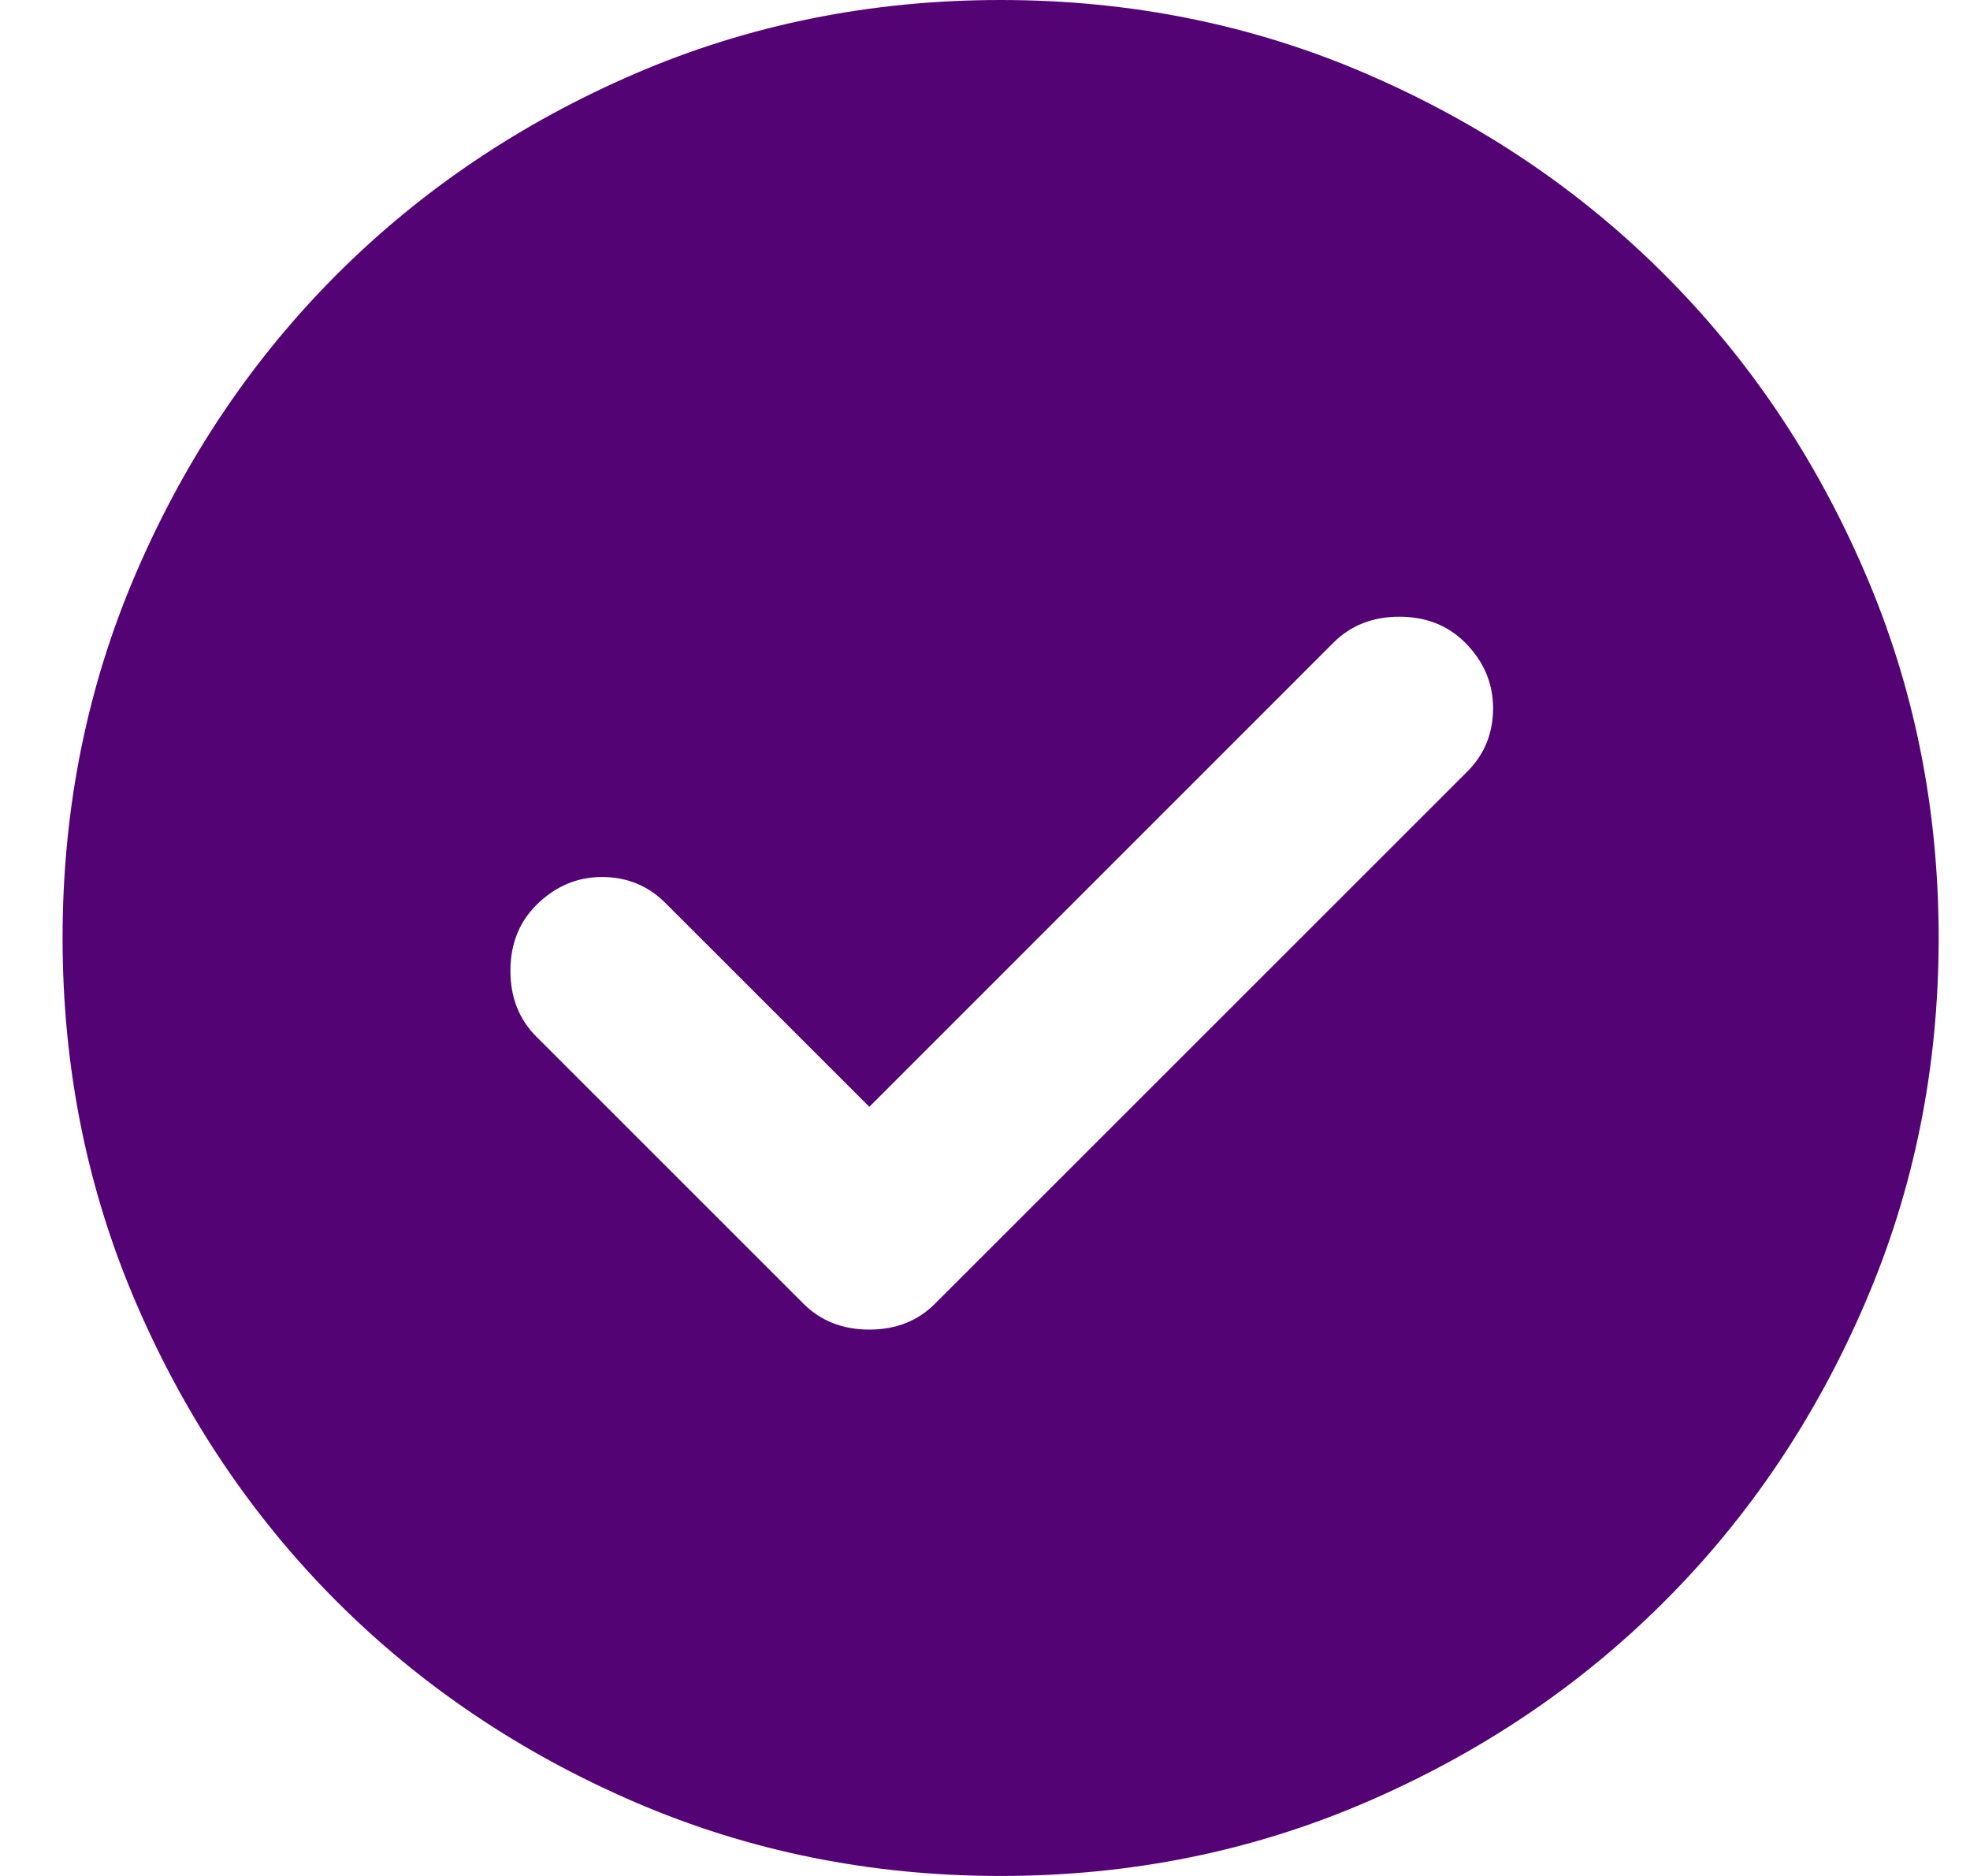
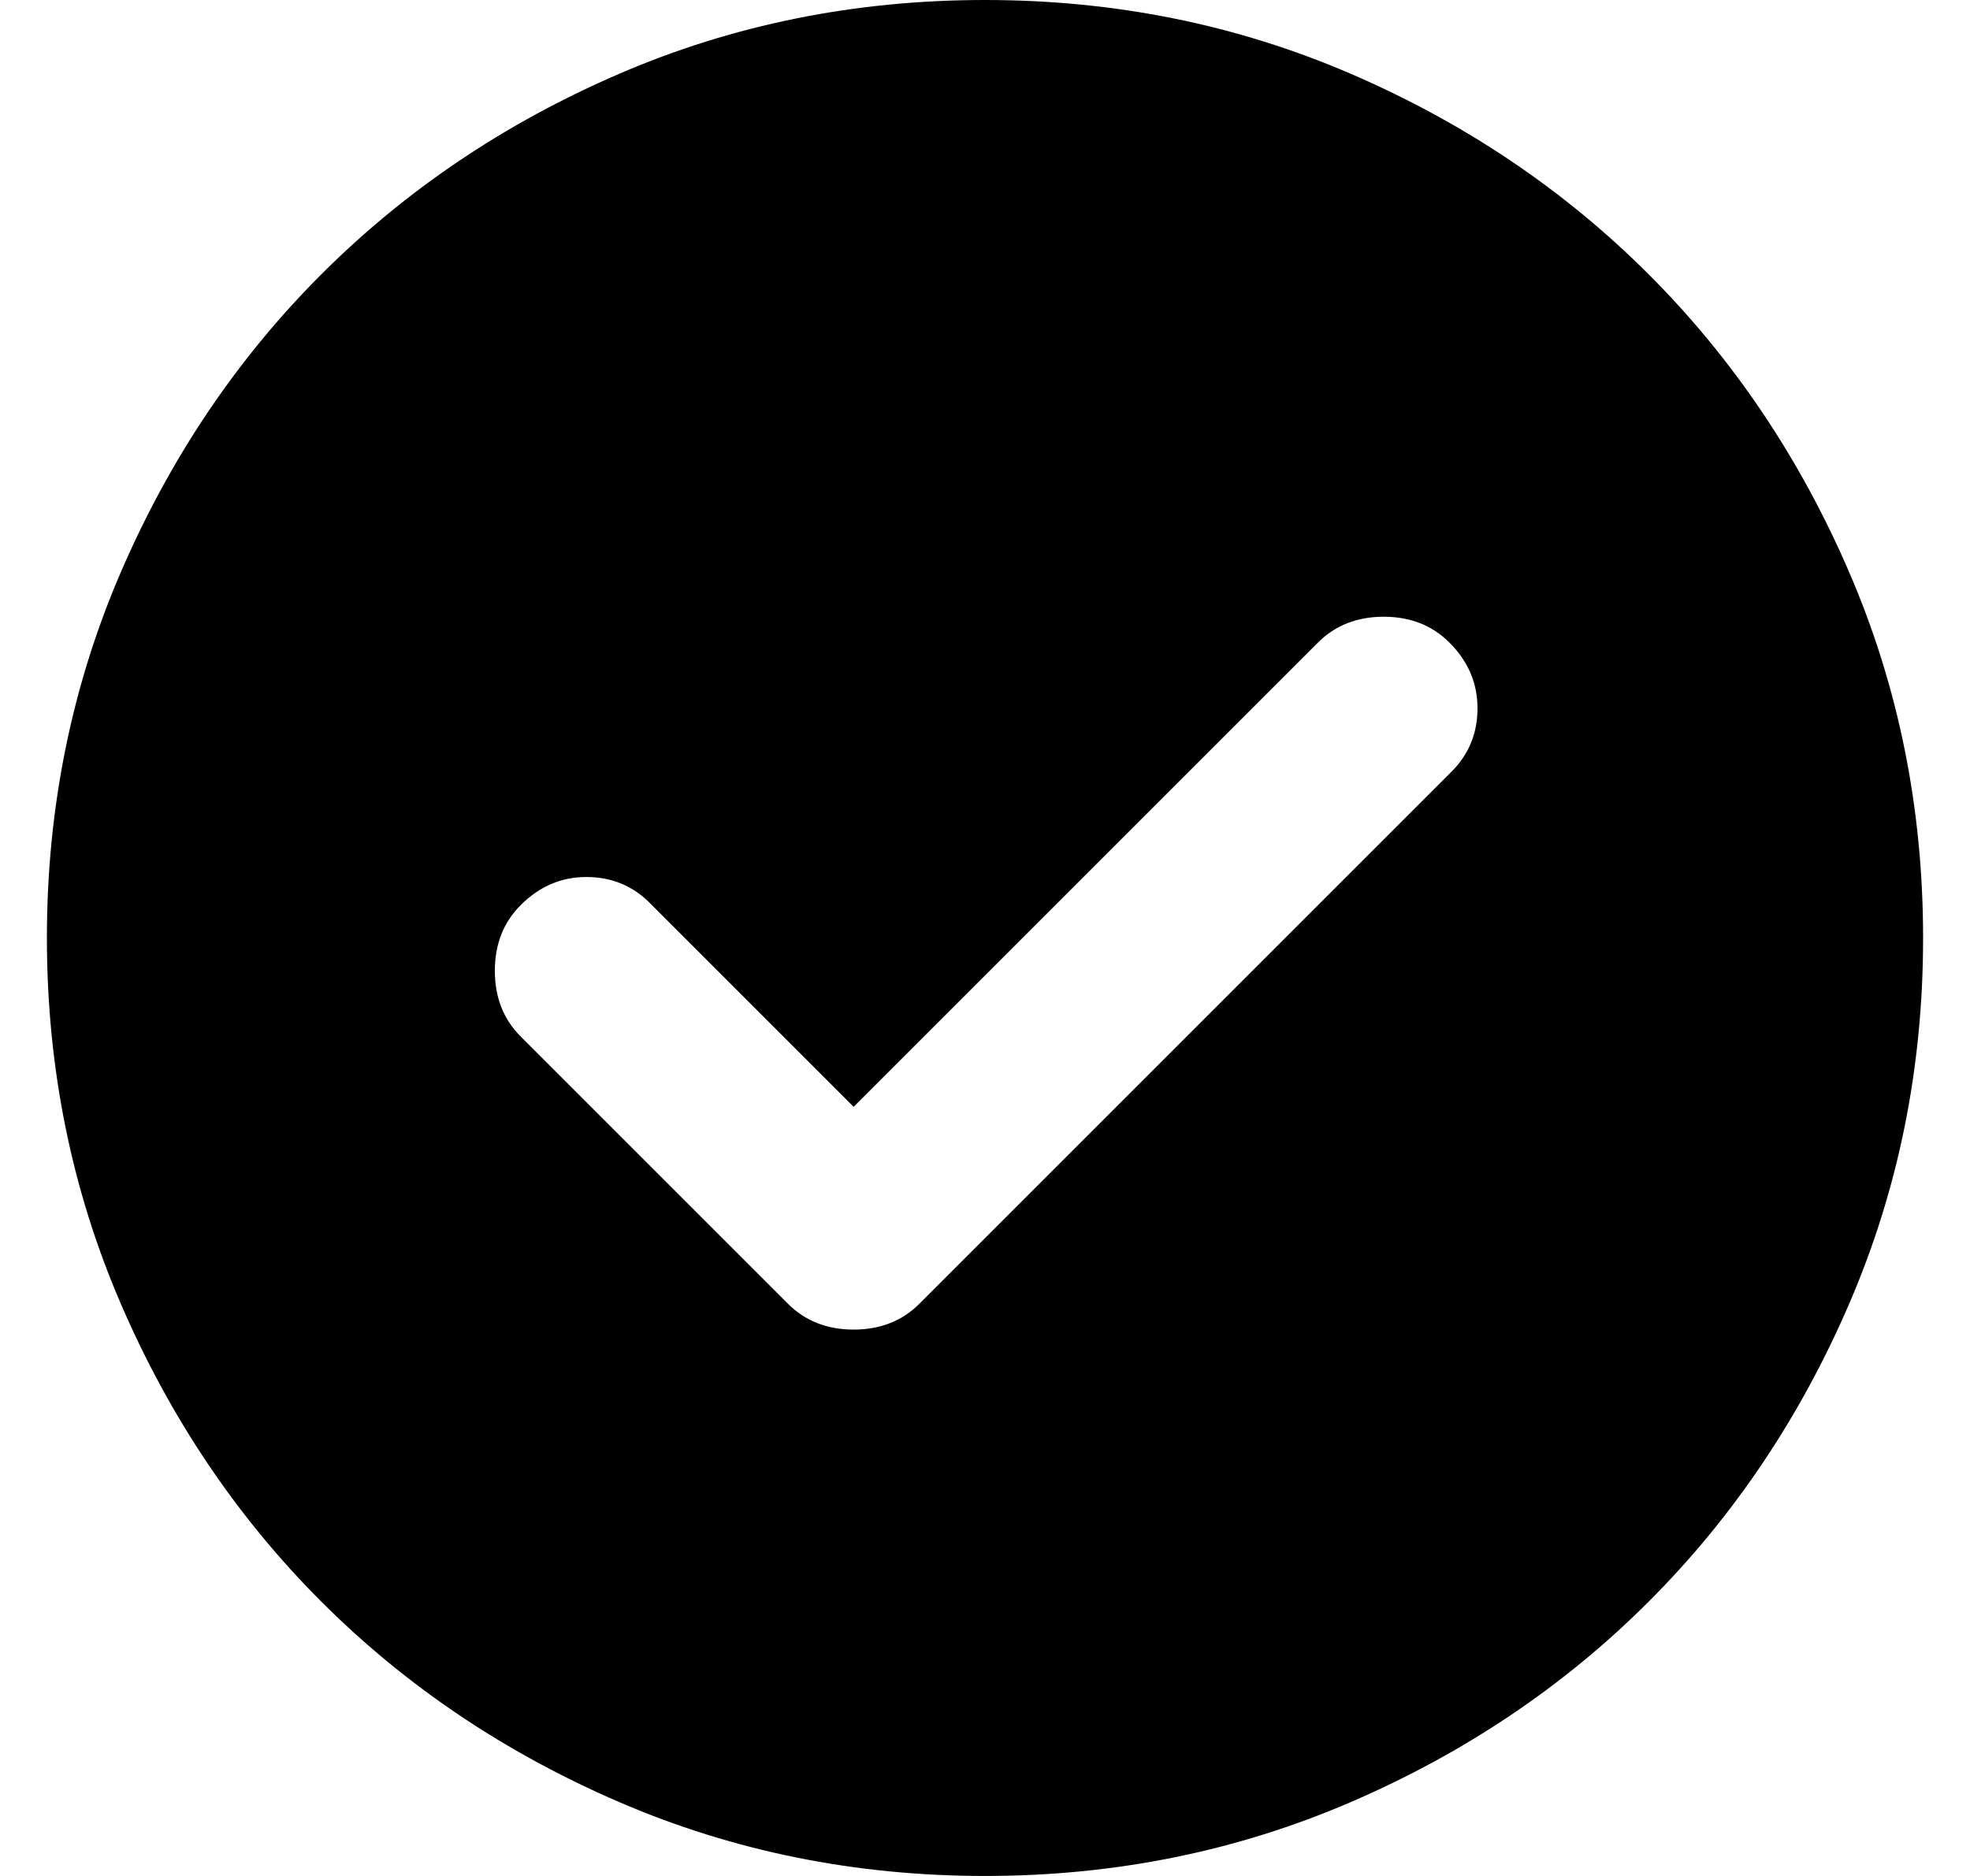
<svg xmlns="http://www.w3.org/2000/svg" width="21" height="20" viewBox="0 0 21 20" fill="none">
-   <path d="M9.267 11.8L7.091 9.625C6.908 9.442 6.683 9.35 6.417 9.35C6.15 9.35 5.917 9.45 5.716 9.65C5.533 9.833 5.441 10.067 5.441 10.35C5.441 10.633 5.533 10.867 5.716 11.05L8.566 13.9C8.75 14.083 8.983 14.175 9.267 14.175C9.55 14.175 9.783 14.083 9.966 13.9L15.642 8.225C15.825 8.042 15.916 7.817 15.916 7.55C15.916 7.283 15.816 7.05 15.617 6.85C15.433 6.667 15.2 6.575 14.916 6.575C14.633 6.575 14.4 6.667 14.216 6.85L9.267 11.8ZM10.666 20C9.283 20 7.983 19.737 6.766 19.212C5.55 18.687 4.492 17.975 3.591 17.075C2.692 16.175 1.979 15.117 1.454 13.9C0.929 12.683 0.667 11.383 0.667 10C0.667 8.617 0.929 7.317 1.454 6.1C1.979 4.883 2.692 3.825 3.591 2.925C4.492 2.025 5.55 1.312 6.766 0.787C7.983 0.262 9.283 0 10.666 0C12.05 0 13.35 0.262 14.566 0.787C15.783 1.312 16.841 2.025 17.741 2.925C18.642 3.825 19.354 4.883 19.878 6.1C20.404 7.317 20.666 8.617 20.666 10C20.666 11.383 20.404 12.683 19.878 13.9C19.354 15.117 18.642 16.175 17.741 17.075C16.841 17.975 15.783 18.687 14.566 19.212C13.35 19.737 12.05 20 10.666 20Z" fill="#540375" />
+   <path d="M9.1 11.8L6.925 9.625C6.742 9.442 6.517 9.35 6.25 9.35C5.983 9.35 5.75 9.45 5.55 9.65C5.367 9.833 5.275 10.067 5.275 10.35C5.275 10.633 5.367 10.867 5.55 11.05L8.4 13.9C8.583 14.083 8.817 14.175 9.1 14.175C9.383 14.175 9.617 14.083 9.8 13.9L15.475 8.225C15.658 8.042 15.75 7.817 15.75 7.55C15.75 7.283 15.65 7.05 15.45 6.85C15.267 6.667 15.033 6.575 14.75 6.575C14.467 6.575 14.233 6.667 14.05 6.85L9.1 11.8ZM10.5 20C9.117 20 7.817 19.737 6.6 19.212C5.383 18.687 4.325 17.975 3.425 17.075C2.525 16.175 1.813 15.117 1.288 13.9C0.763 12.683 0.5 11.383 0.5 10C0.5 8.617 0.763 7.317 1.288 6.1C1.813 4.883 2.525 3.825 3.425 2.925C4.325 2.025 5.383 1.312 6.6 0.787C7.817 0.262 9.117 0 10.5 0C11.883 0 13.183 0.262 14.4 0.787C15.617 1.312 16.675 2.025 17.575 2.925C18.475 3.825 19.187 4.883 19.712 6.1C20.237 7.317 20.5 8.617 20.5 10C20.5 11.383 20.237 12.683 19.712 13.9C19.187 15.117 18.475 16.175 17.575 17.075C16.675 17.975 15.617 18.687 14.4 19.212C13.183 19.737 11.883 20 10.5 20Z" fill="currentColor" />
</svg>
